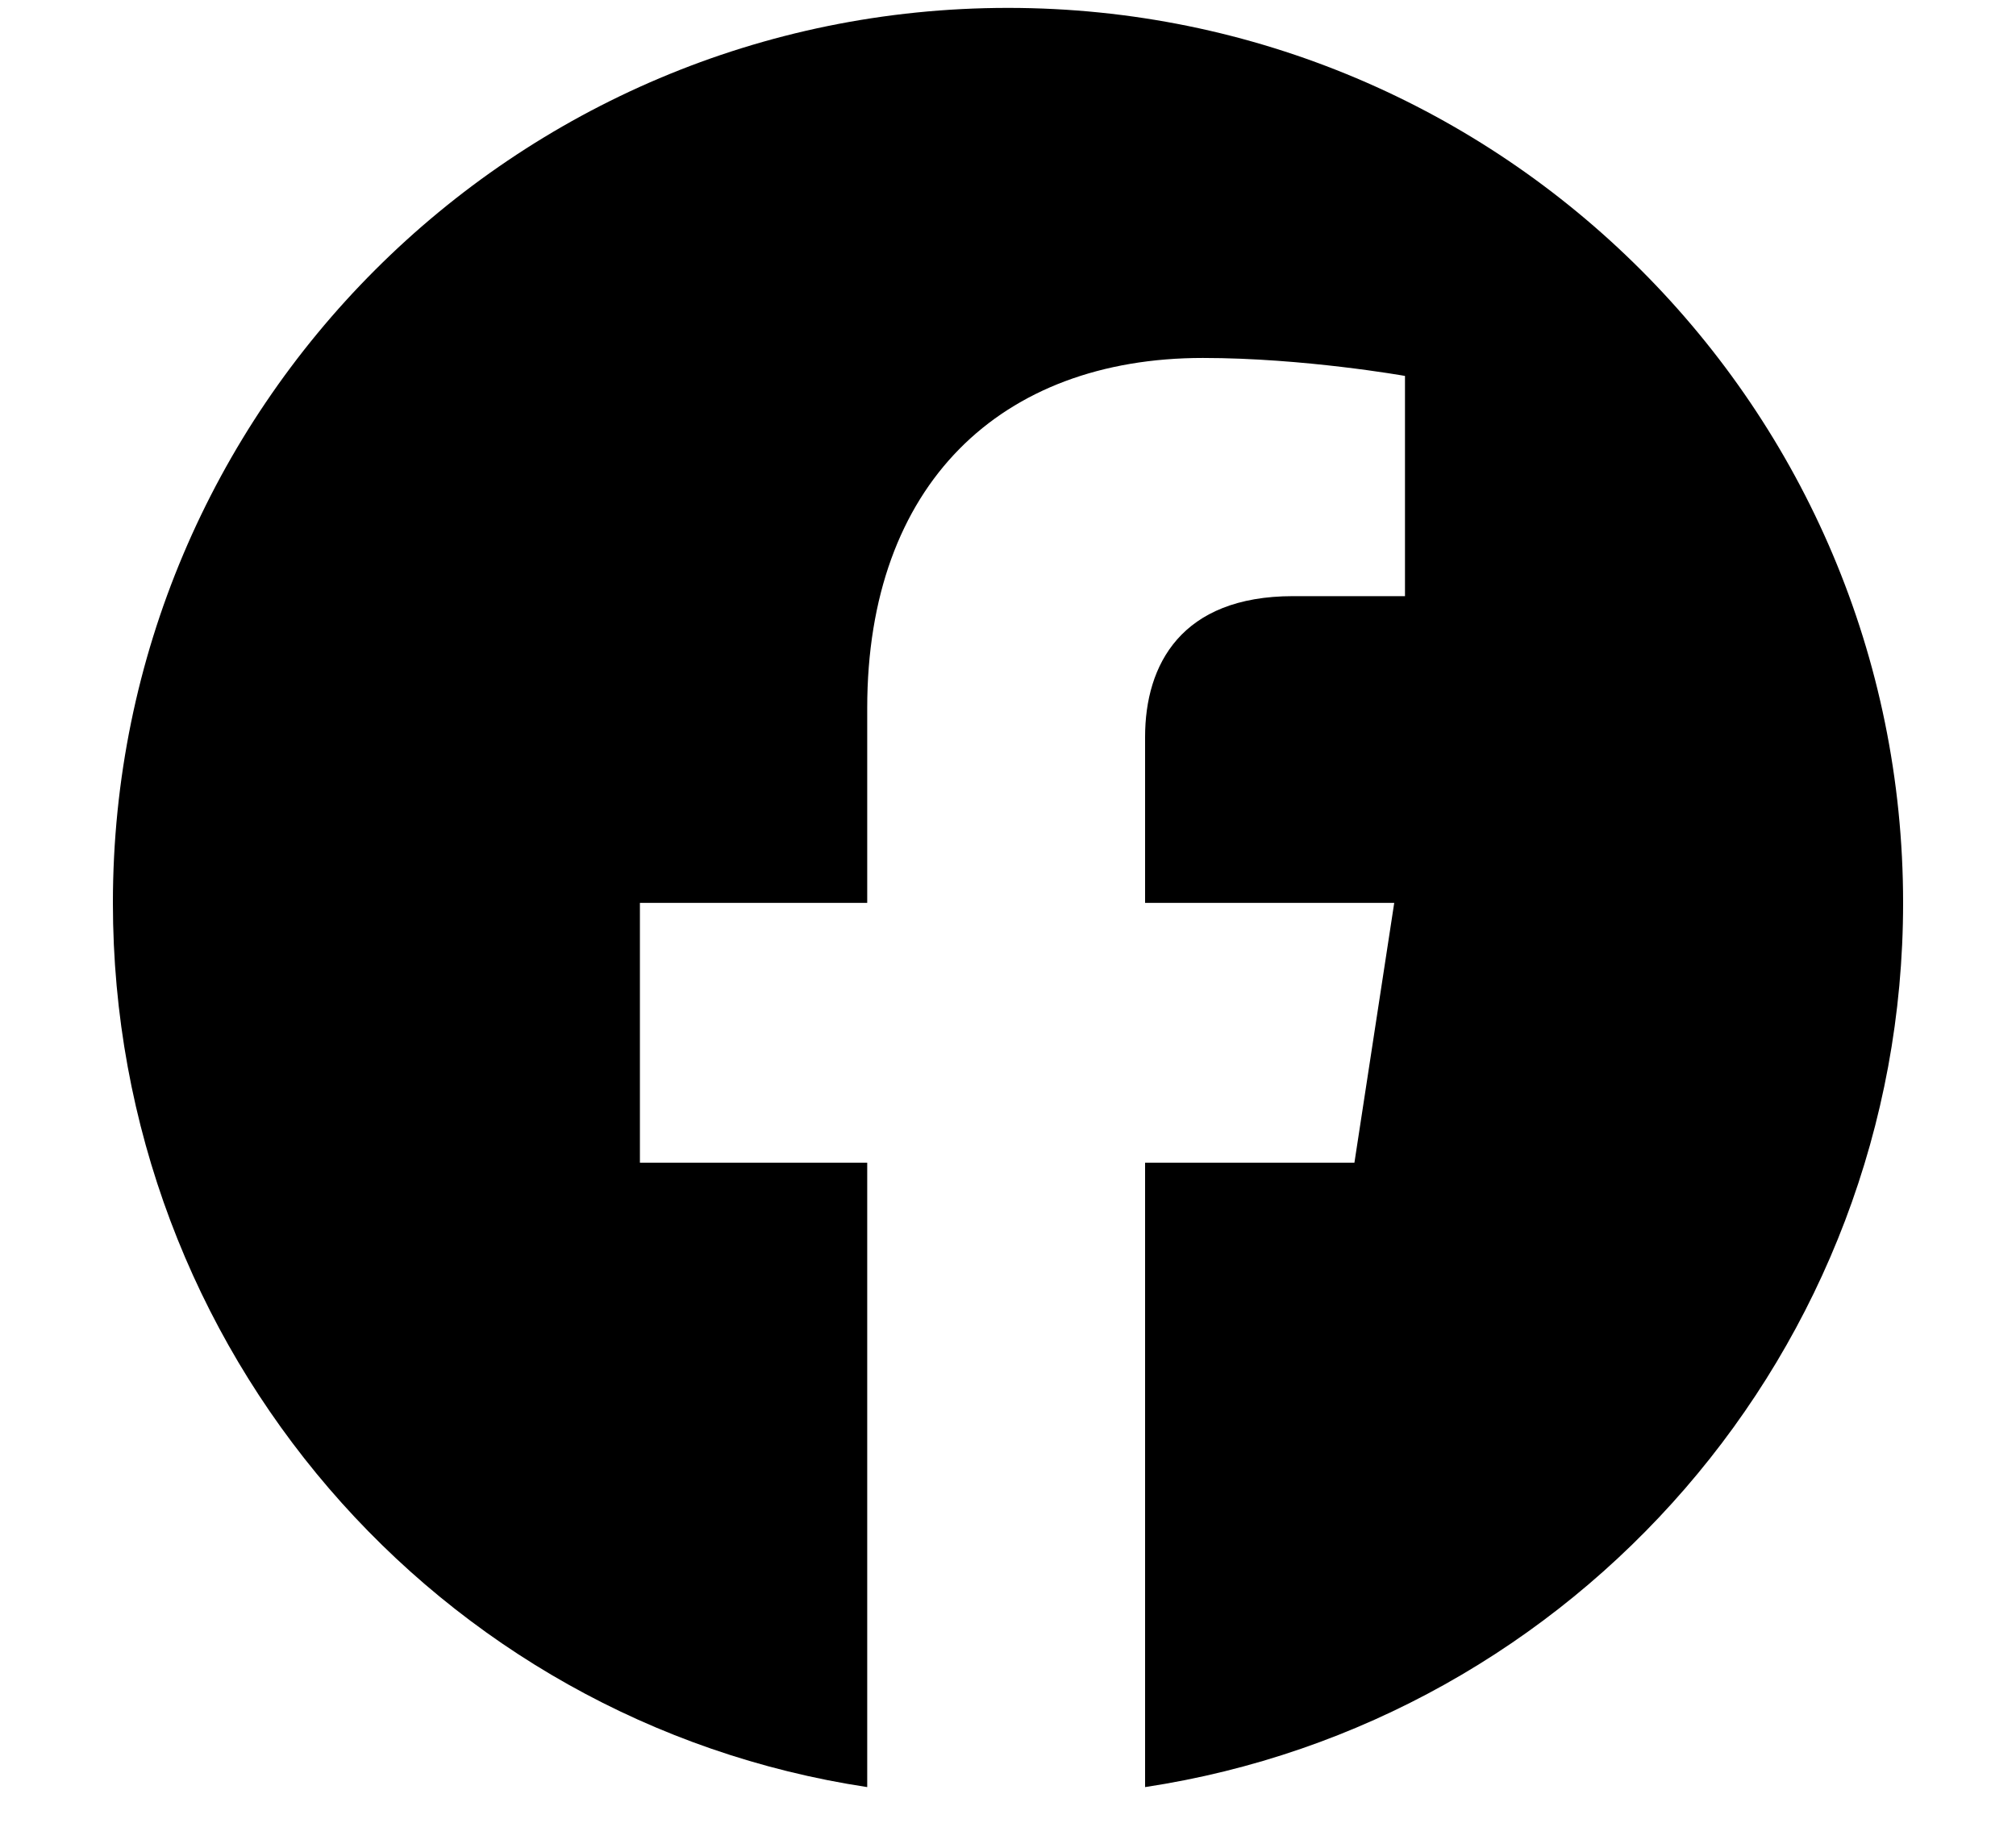
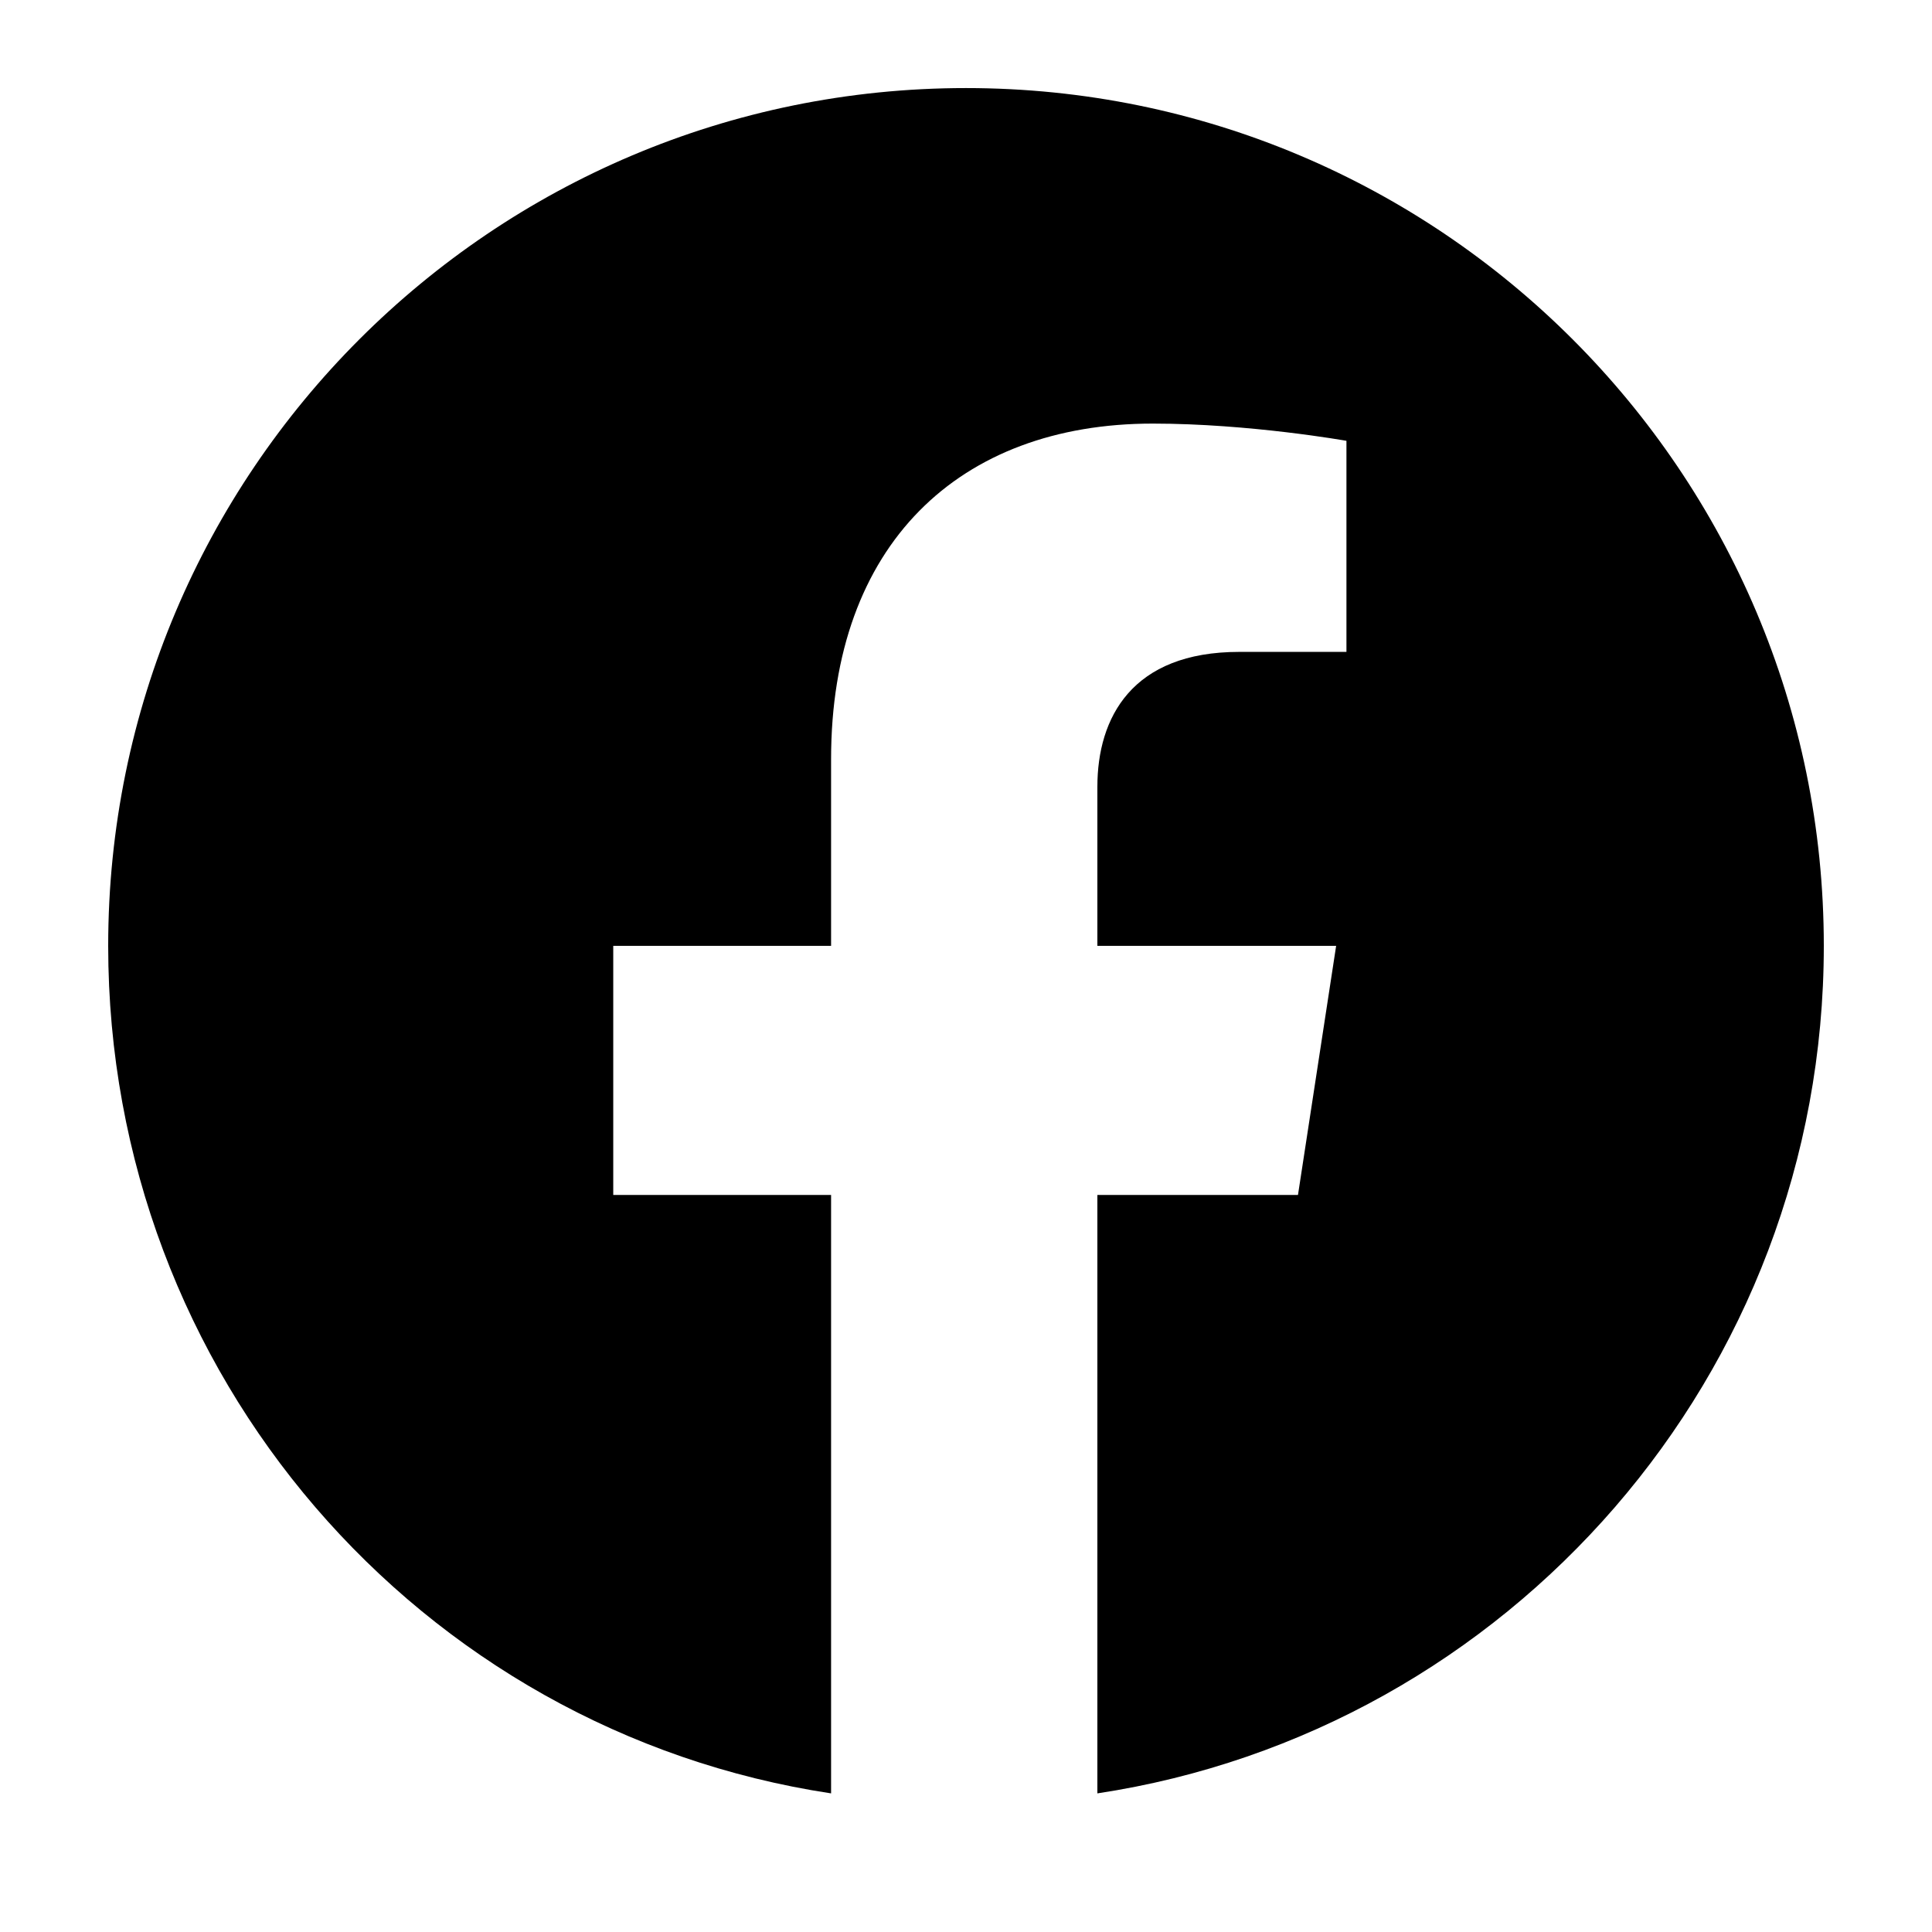
- <svg xmlns="http://www.w3.org/2000/svg" width="12" height="11" viewBox="0 0 12 11" fill="none">
+ <svg xmlns="http://www.w3.org/2000/svg" width="16" height="16" viewBox="0 0 12 11" fill="none">
  <path d="M11.328 5.375C11.328 2.432 8.943 0.047 6 0.047C3.057 0.047 0.672 2.432 0.672 5.375C0.672 8.039 2.605 10.252 5.162 10.639V6.922H3.809V5.375H5.162V4.215C5.162 2.883 5.957 2.131 7.16 2.131C7.762 2.131 8.363 2.238 8.363 2.238V3.549H7.697C7.031 3.549 6.816 3.957 6.816 4.387V5.375H8.299L8.062 6.922H6.816V10.639C9.373 10.252 11.328 8.039 11.328 5.375Z" fill="currentColor" />
</svg>
